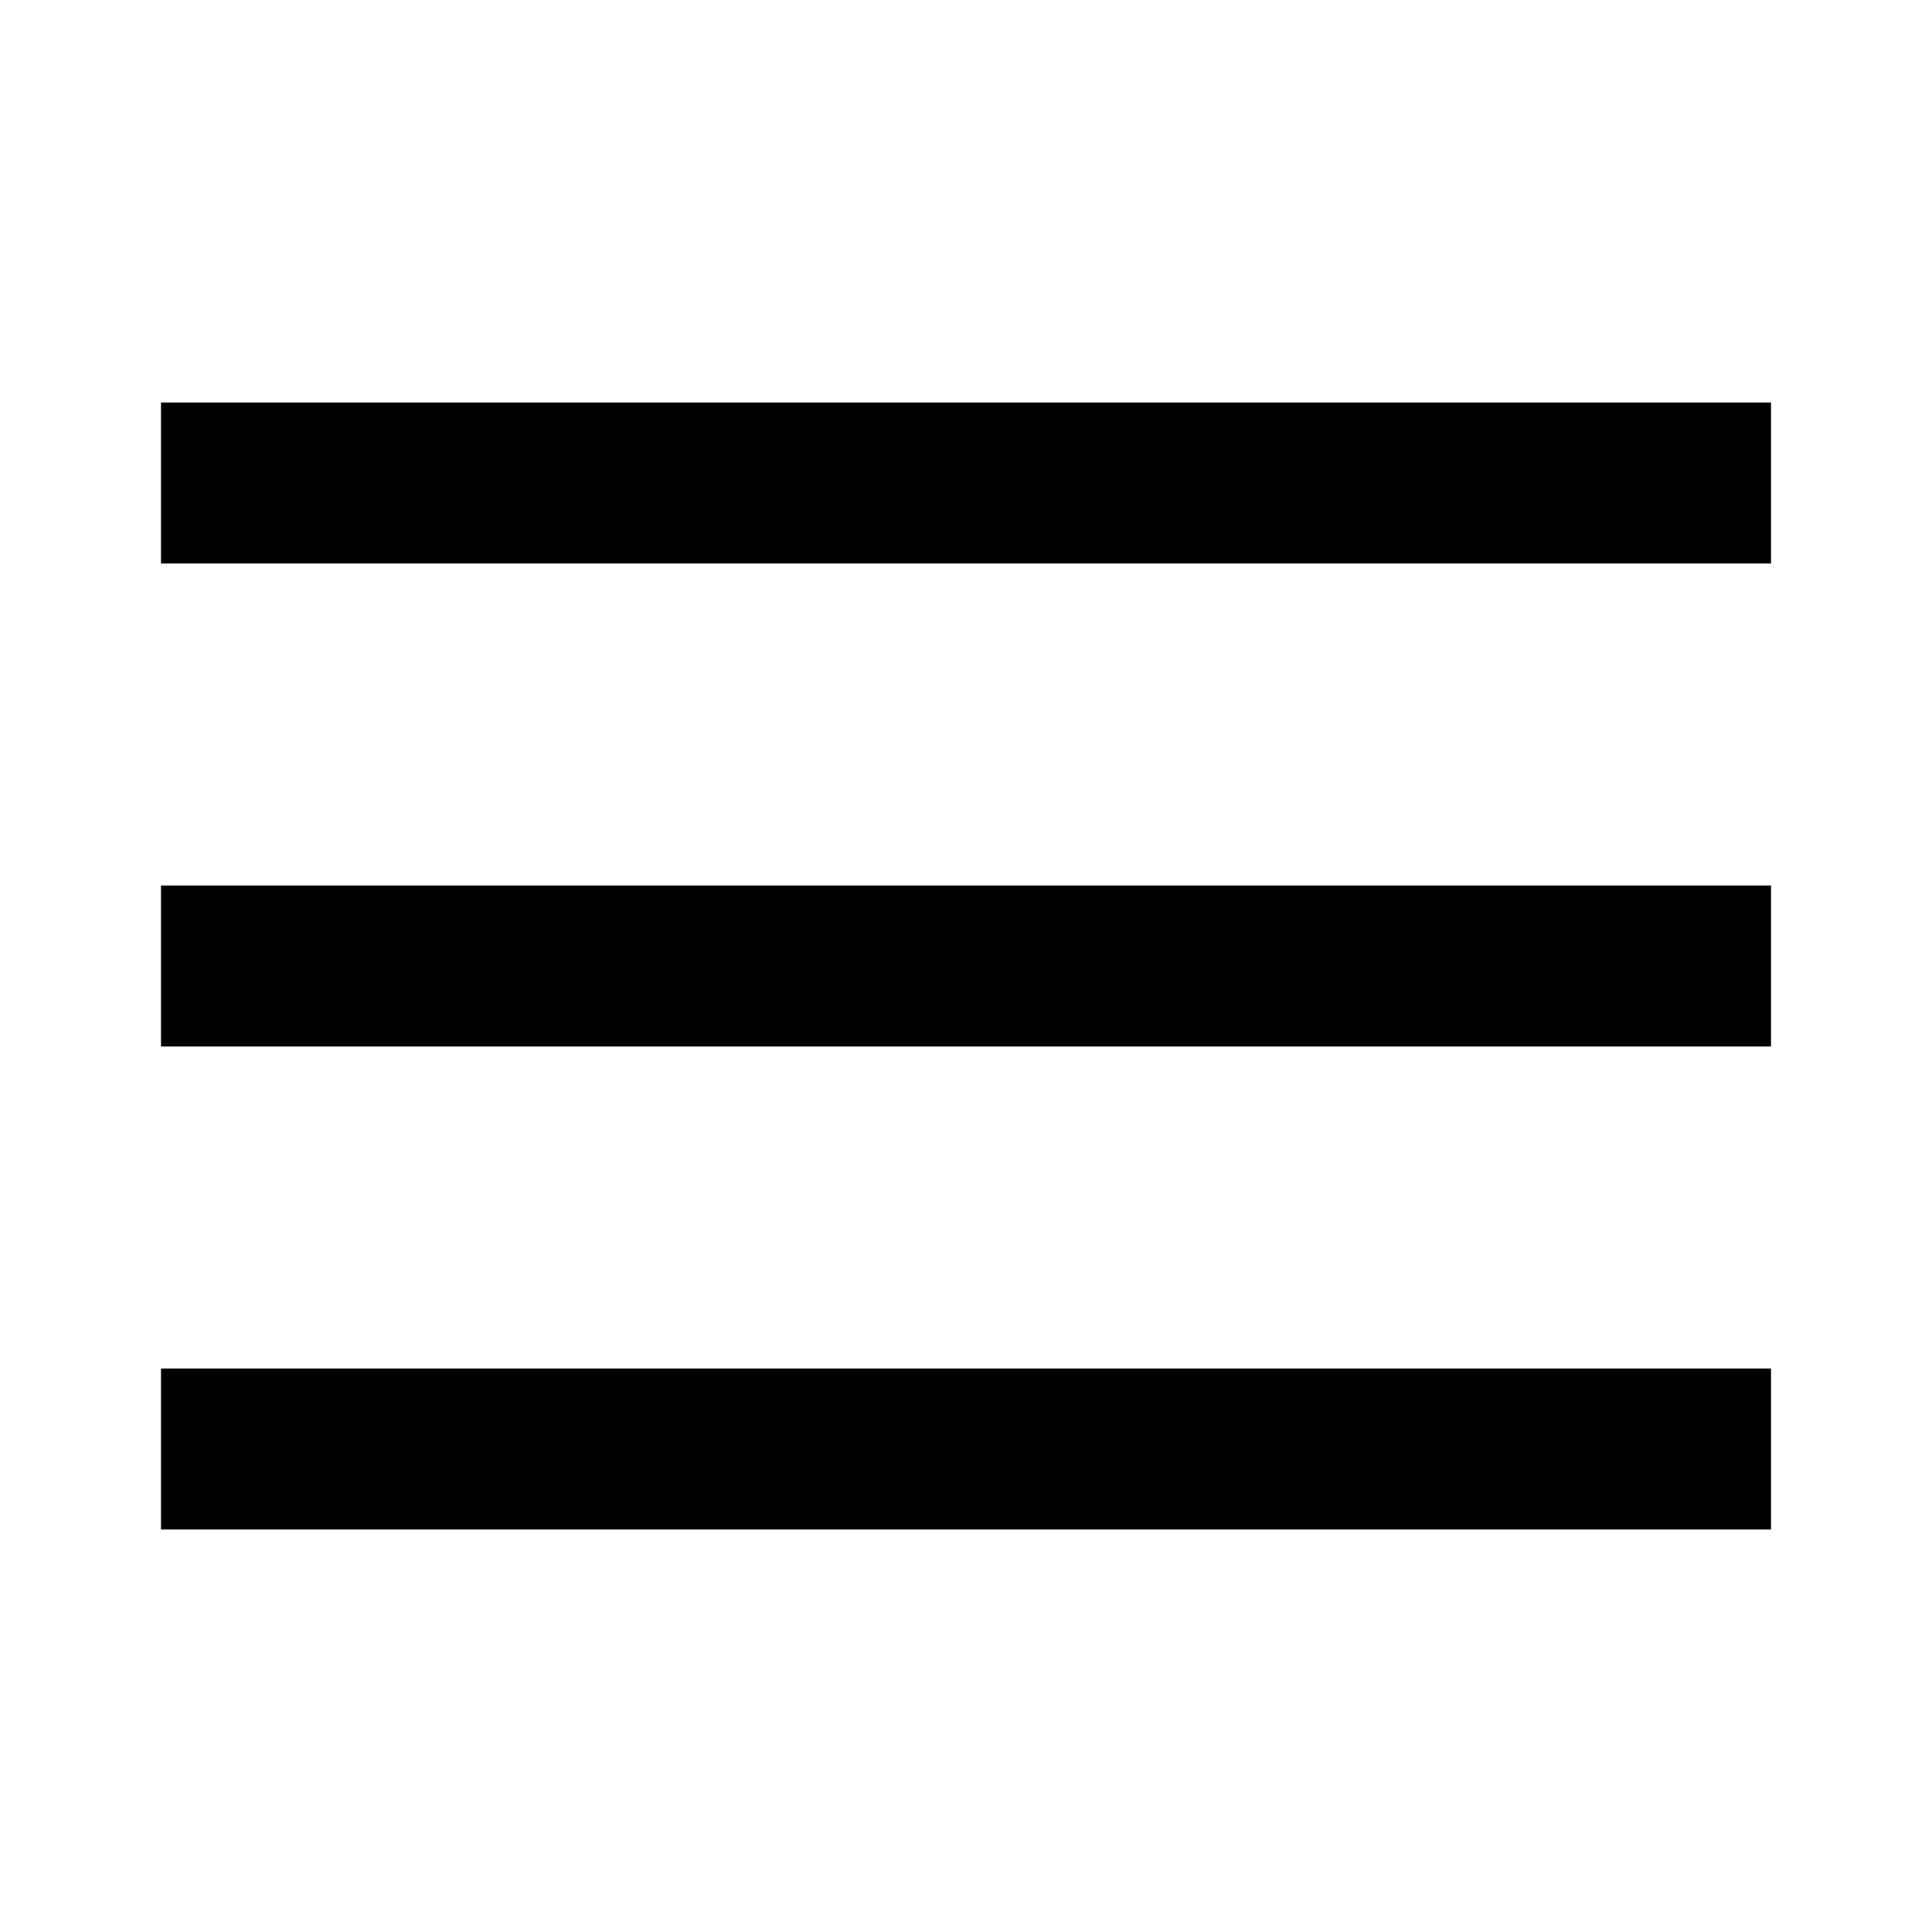
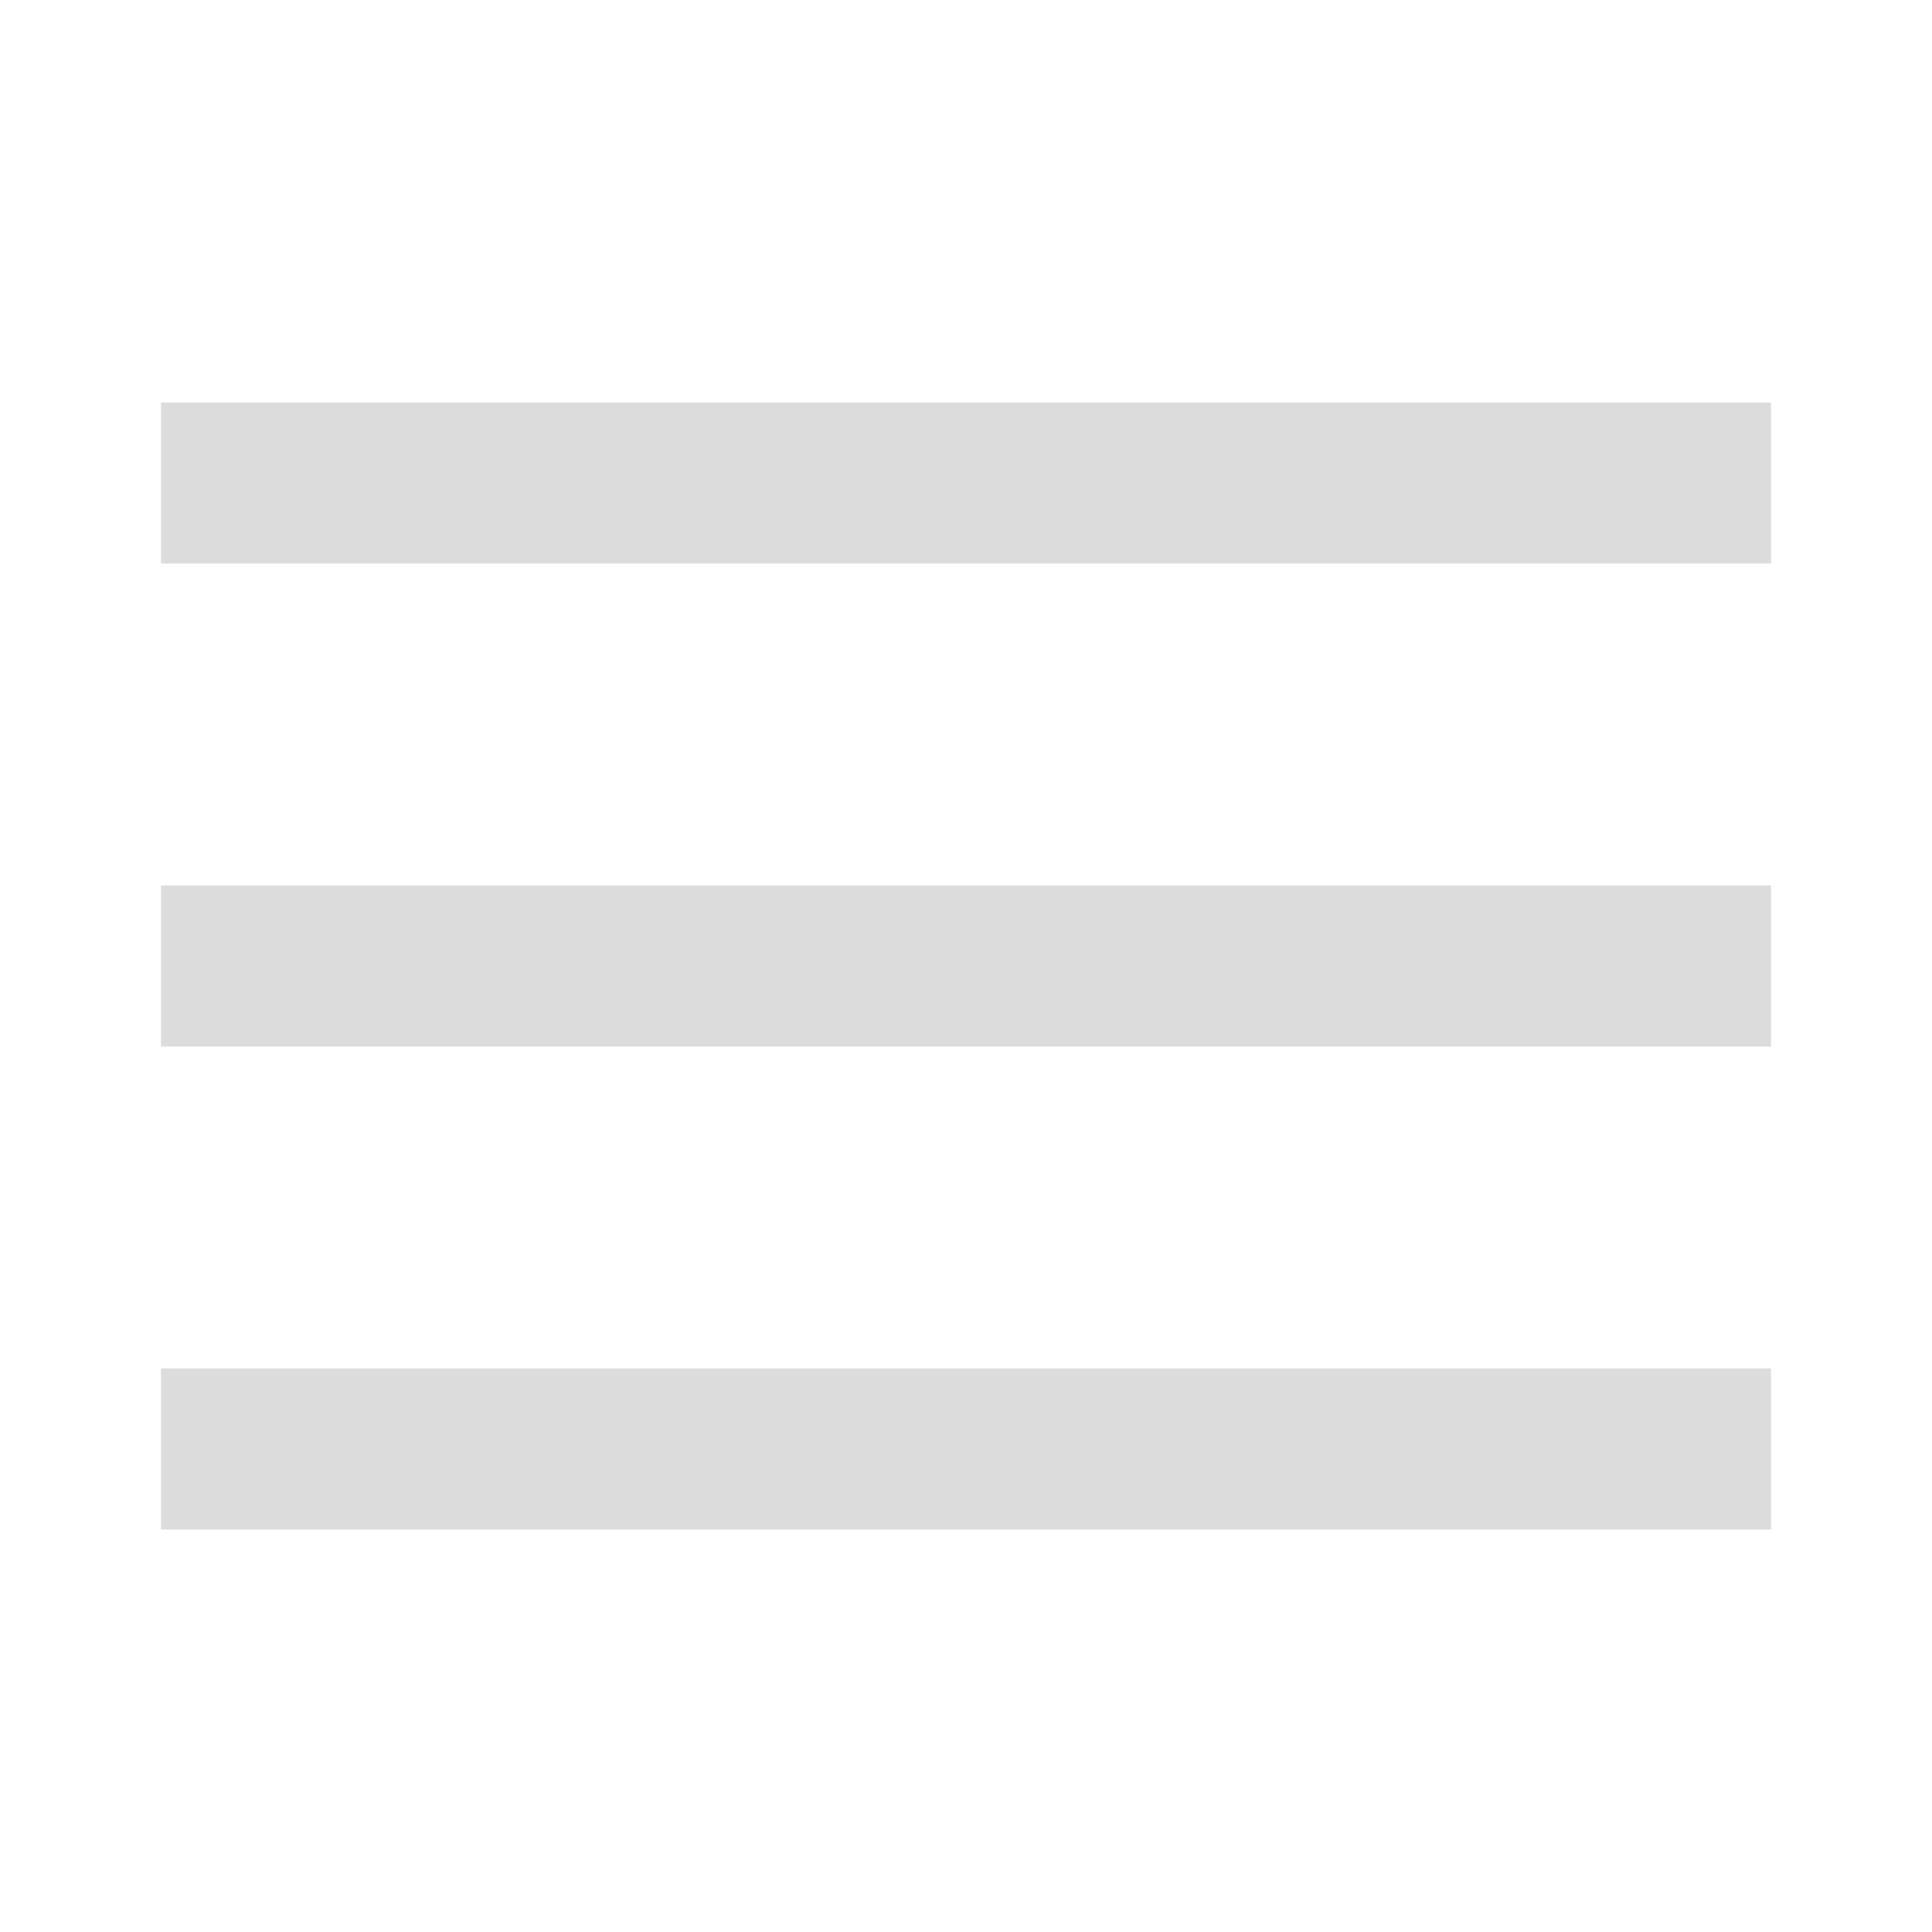
<svg xmlns="http://www.w3.org/2000/svg" viewBox="0 0 24 24" width="48" height="48">
-   <path className="path" d="M 2 5 L 2 7 L 22 7 L 22 5 L 2 5 z M 2 11 L 2 13 L 22 13 L 22 11 L 2 11 z M 2 17 L 2 19 L 22 19 L 22 17 L 2 17 z" />
+   <path fill="#DCDCDC" className="path" d="M 2 5 L 2 7 L 22 7 L 22 5 L 2 5 z M 2 11 L 2 13 L 22 13 L 22 11 L 2 11 z M 2 17 L 2 19 L 22 19 L 22 17 L 2 17 z" />
</svg>
